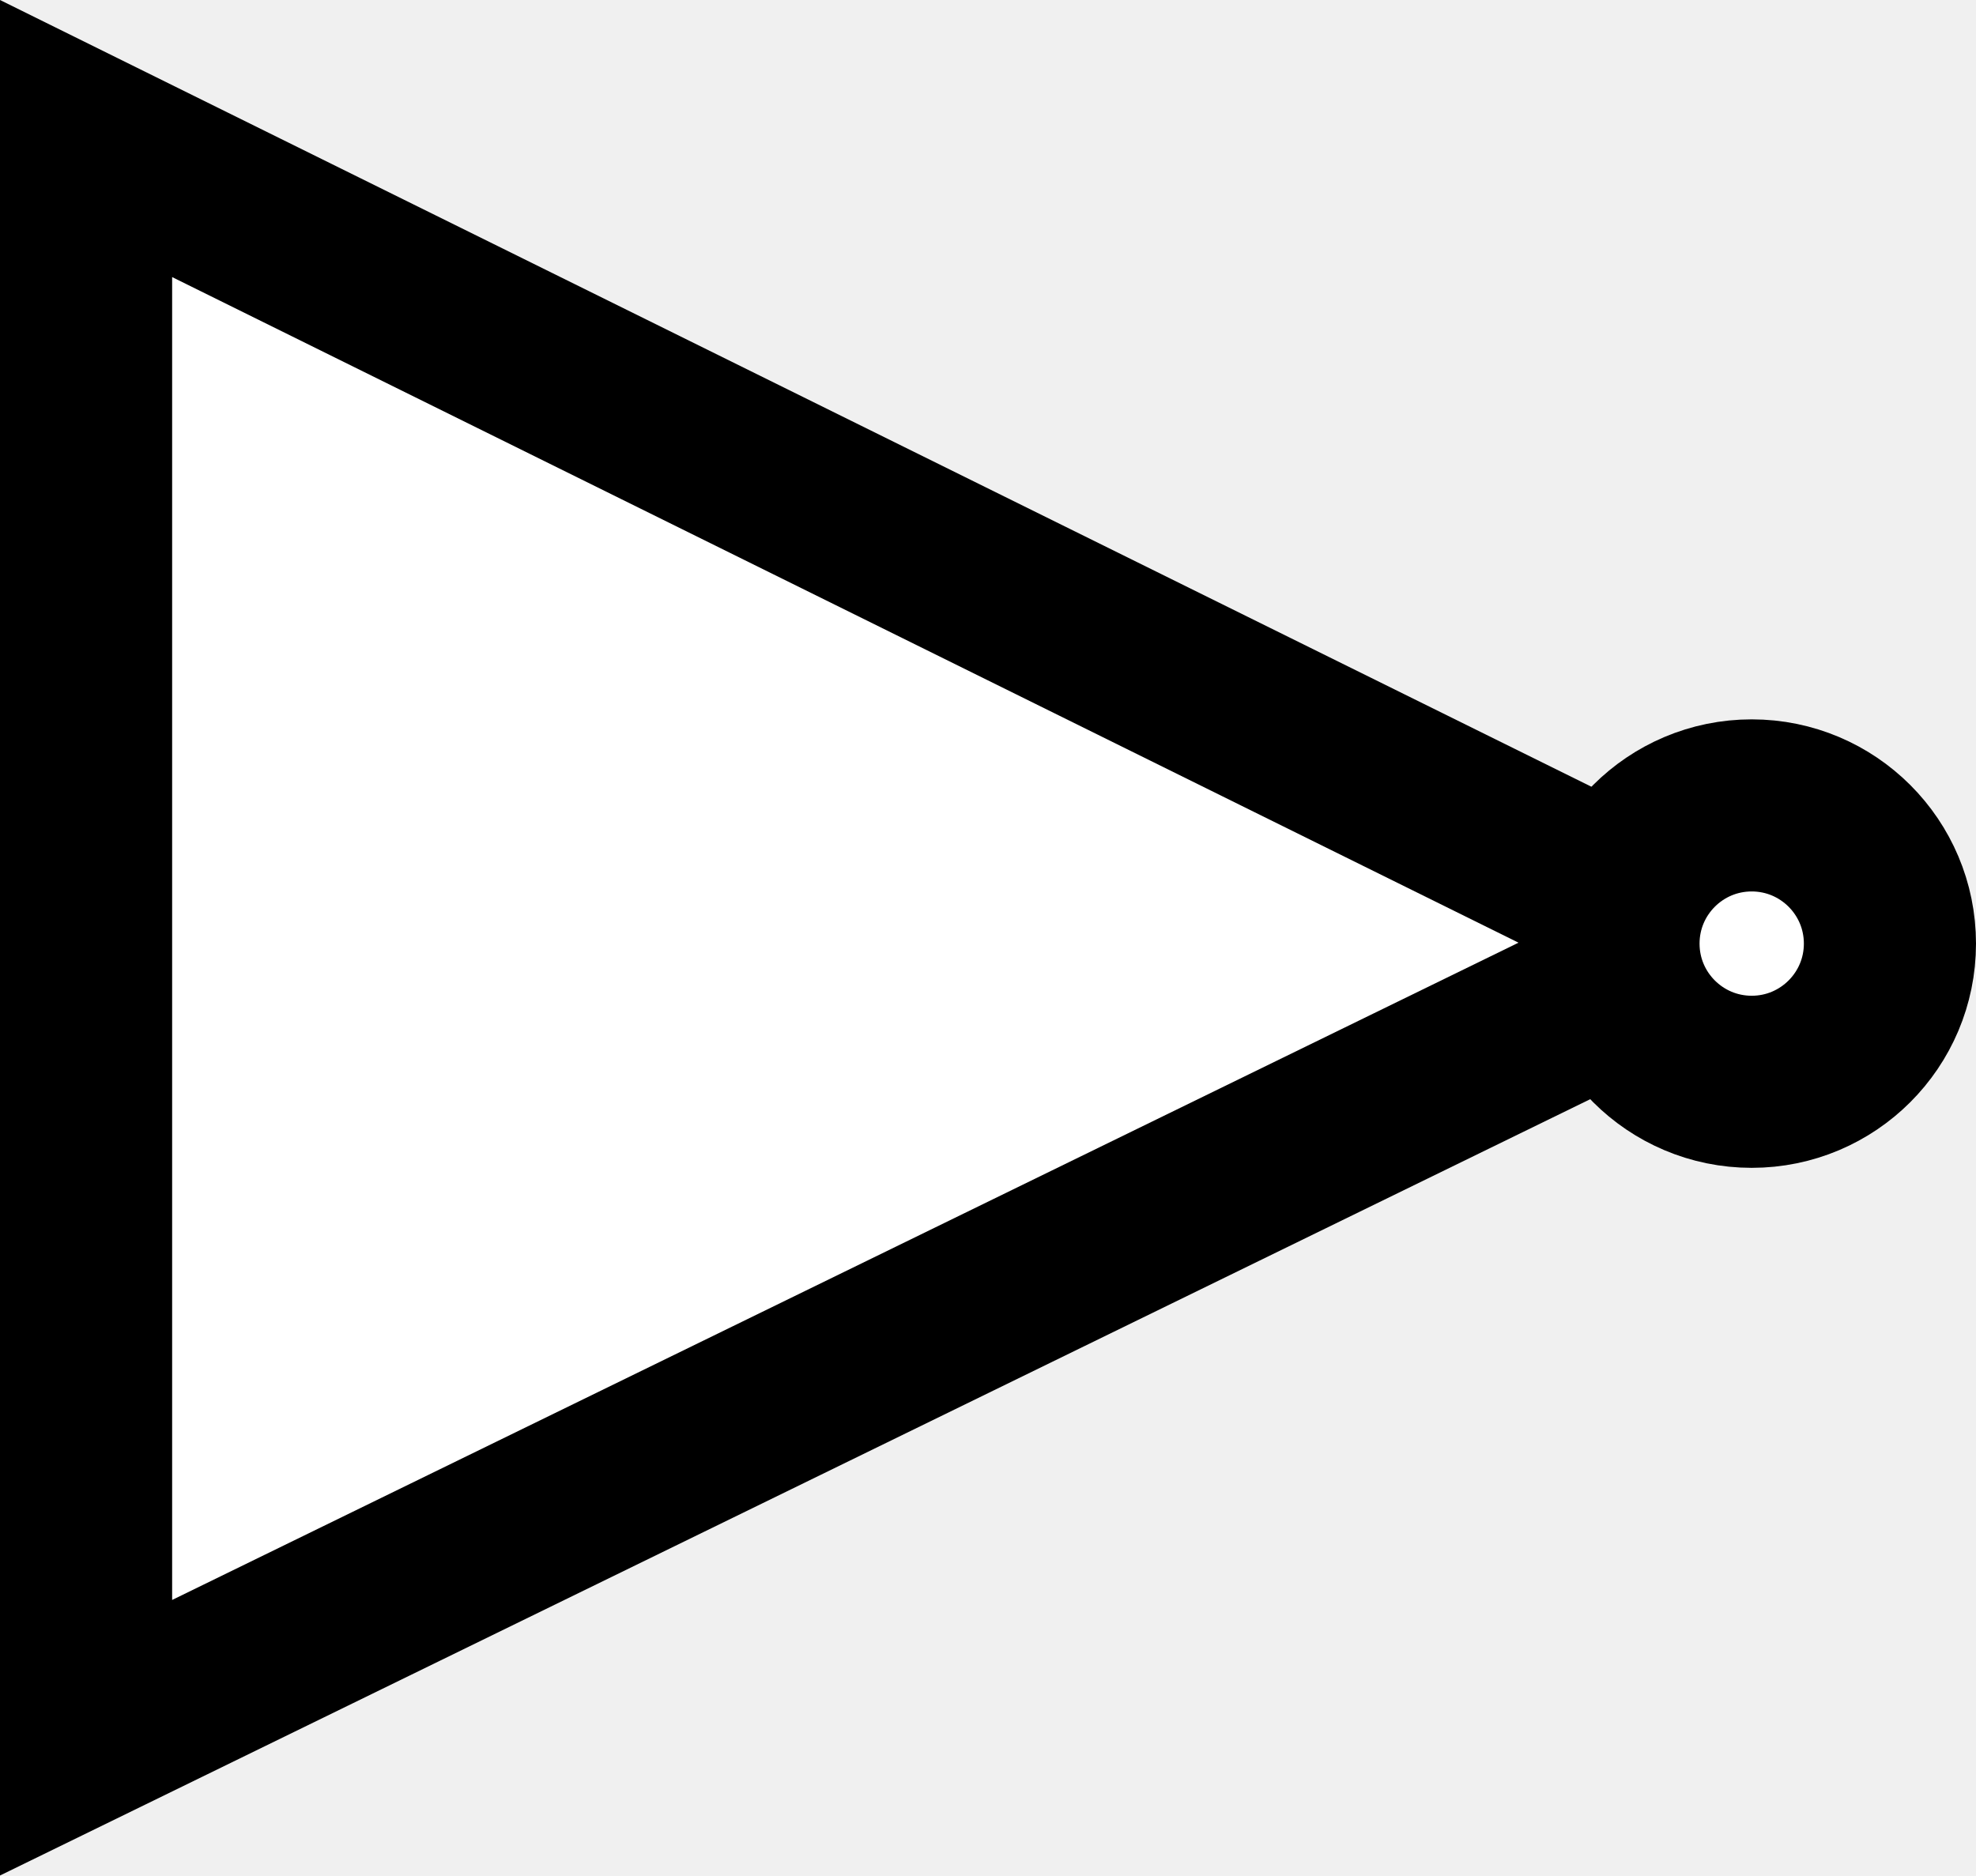
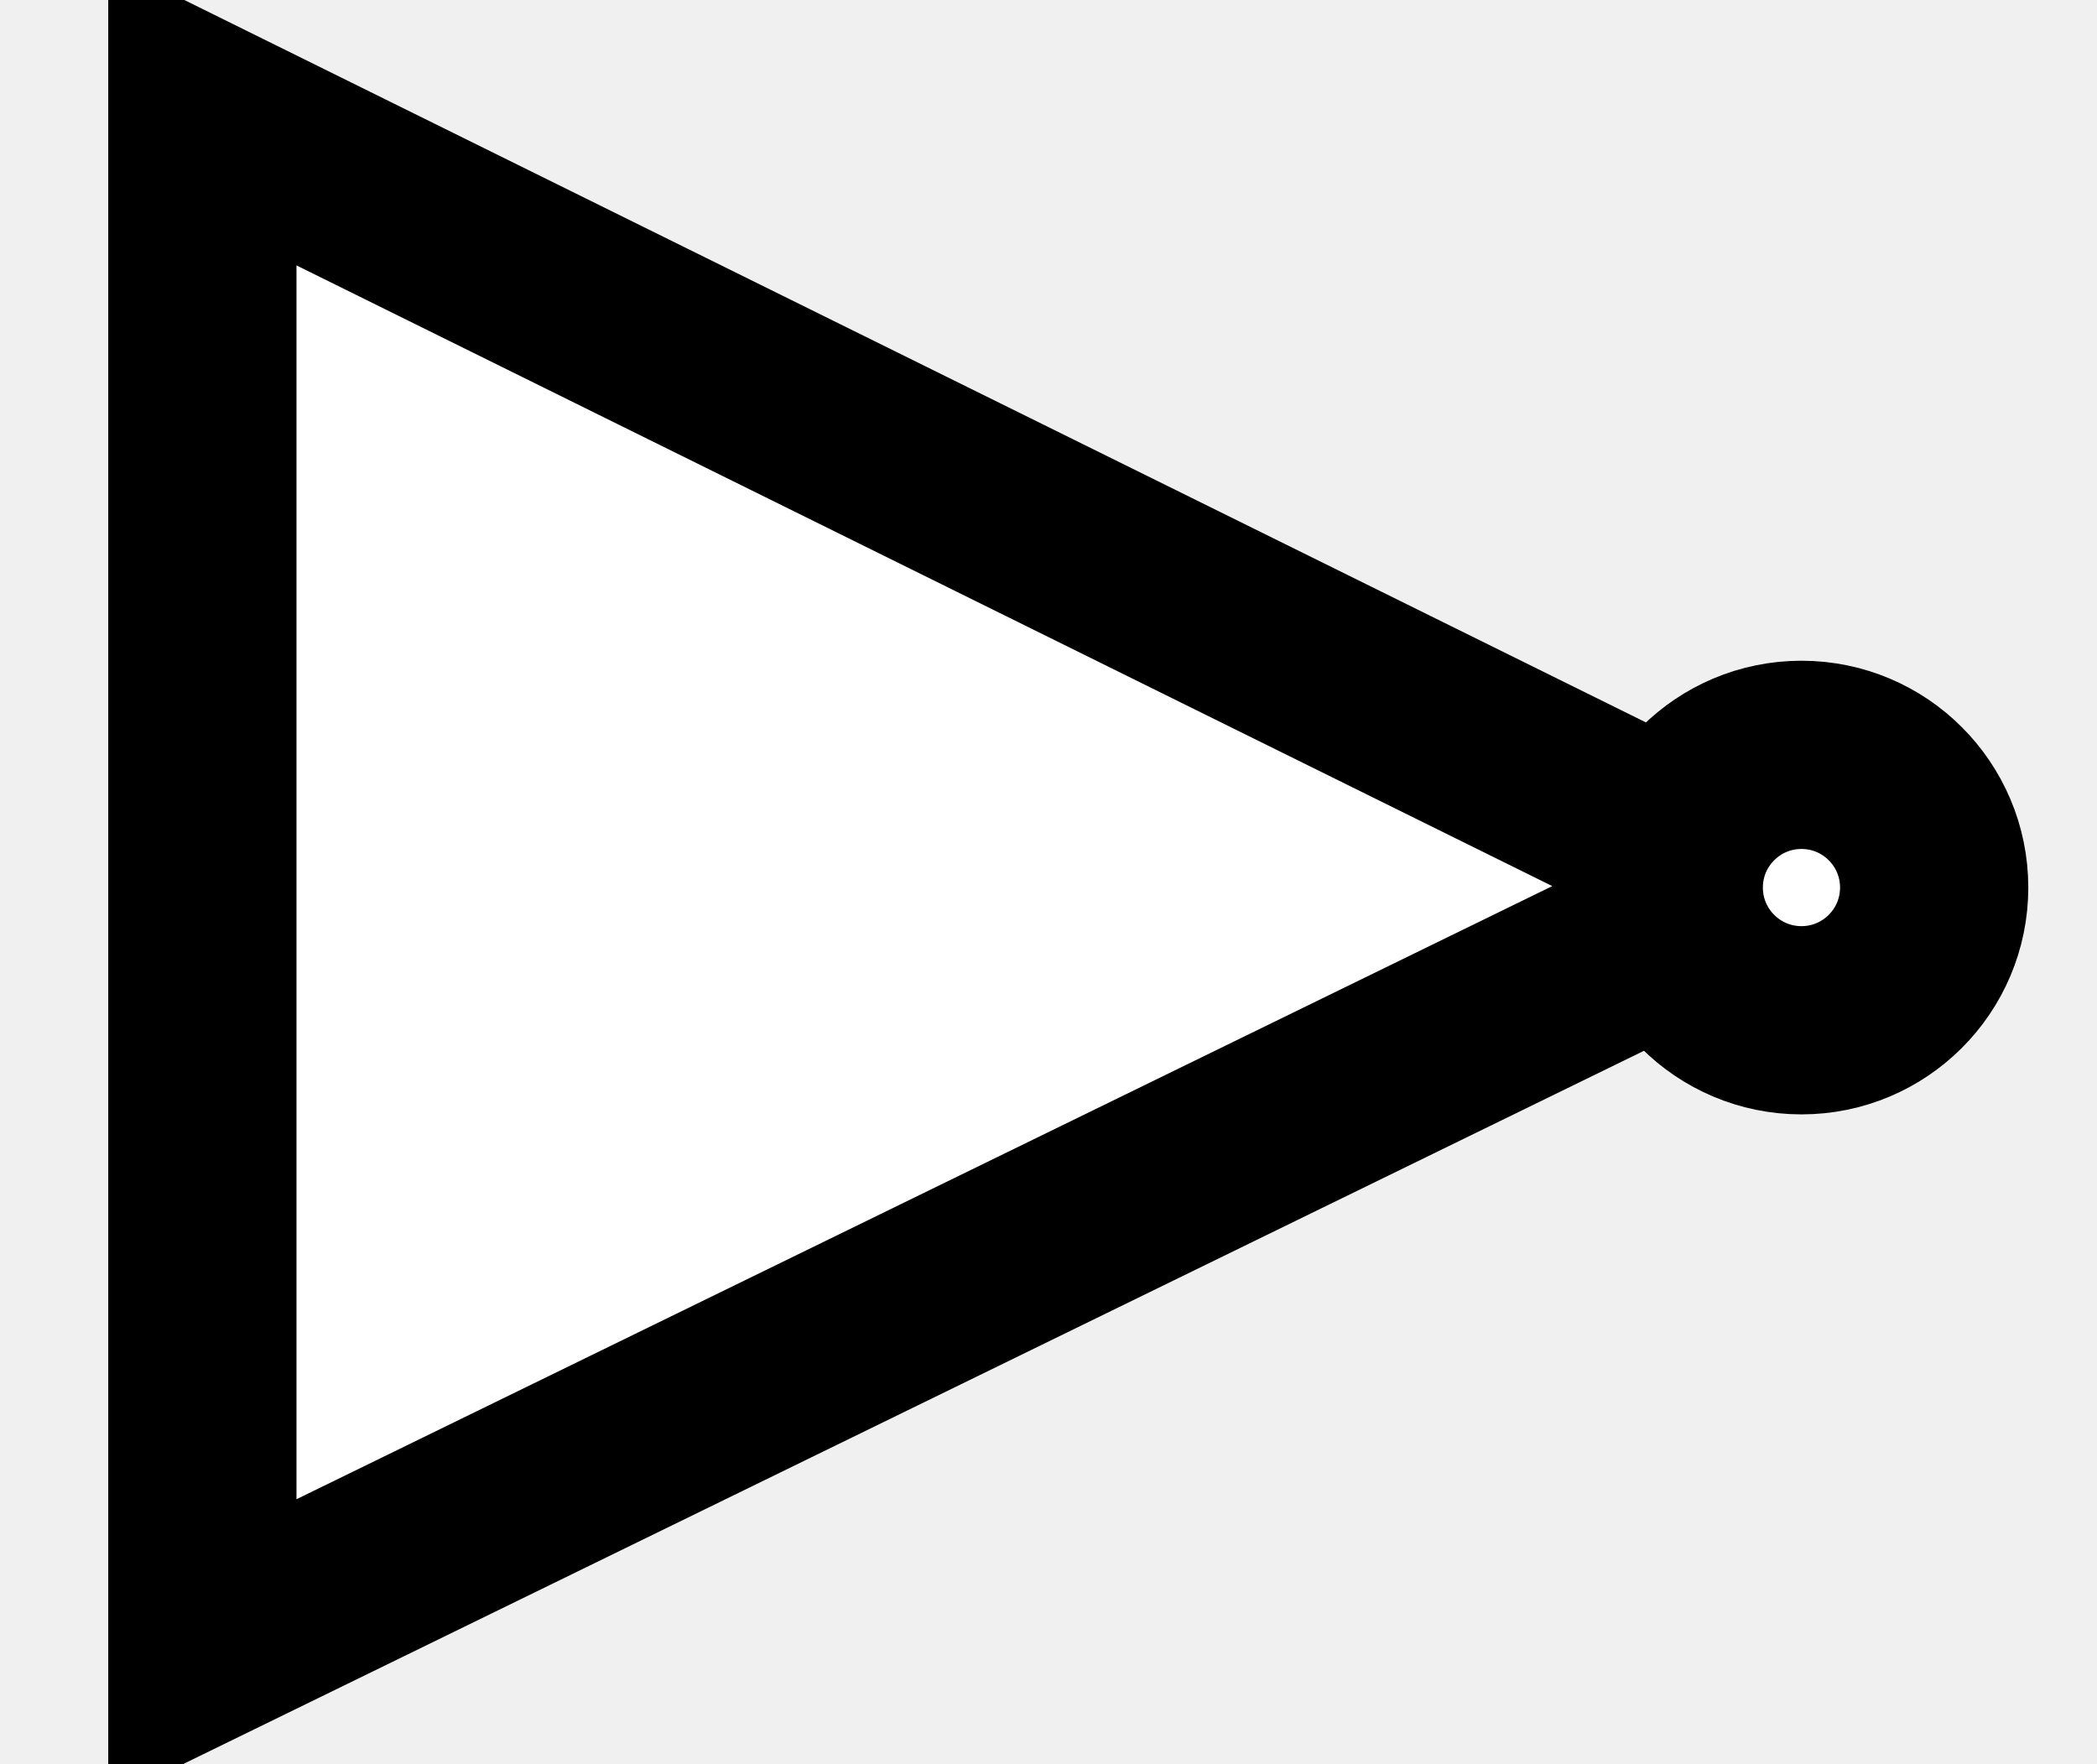
- <svg xmlns="http://www.w3.org/2000/svg" id="Layer_2" data-name="Layer 2" width="229.59" height="217.96" viewBox="0 0 229.59 217.96">
-   <defs>
-     <style>.cls-1,.cls-2{fill:#fff;stroke:#000;stroke-miterlimit:10;}.cls-1{stroke-width:13px;}.cls-2{stroke-width:20px;}</style>
-   </defs>
-   <path class="cls-1" d="M229.82,120.93" transform="translate(-15.46 -11.17)" />
-   <polygon class="cls-2" points="199.11 109.61 10 16.1 10 201.95 199.11 109.61 199.11 109.61" />
-   <circle class="cls-2" cx="203.53" cy="109.66" r="16.06" />
+ <svg xmlns="http://www.w3.org/2000/svg" version="1.1" id="Layer_1" x="0px" y="0px" viewBox="0 0 222.8 187.4" style="enable-background:new 0 0 222.8 187.4;" xml:space="preserve">
+   <style type="text/css">
+ 	.st0{fill:#FFFFFF;stroke:#000000;stroke-width:13;stroke-miterlimit:10;}
+ 	.st1{fill:none;stroke:#000000;stroke-width:13;stroke-miterlimit:10;}
+ 	.st2{fill:#FFFFFF;stroke:#000000;stroke-width:20;stroke-miterlimit:10;}
+ </style>
+   <path class="st0" d="M165,205.9" />
+   <path class="st1" d="M22.7,3.7" />
+   <path class="st1" d="M22.6,176.9" />
+   <path class="st0" d="M200.9,94.4" />
+   <polygon class="st2" points="187.6,94.2 21.5,12.1 21.5,175.3 187.6,94.2 " />
+   <circle class="st2" cx="191.4" cy="94.3" r="14.1" />
</svg>
